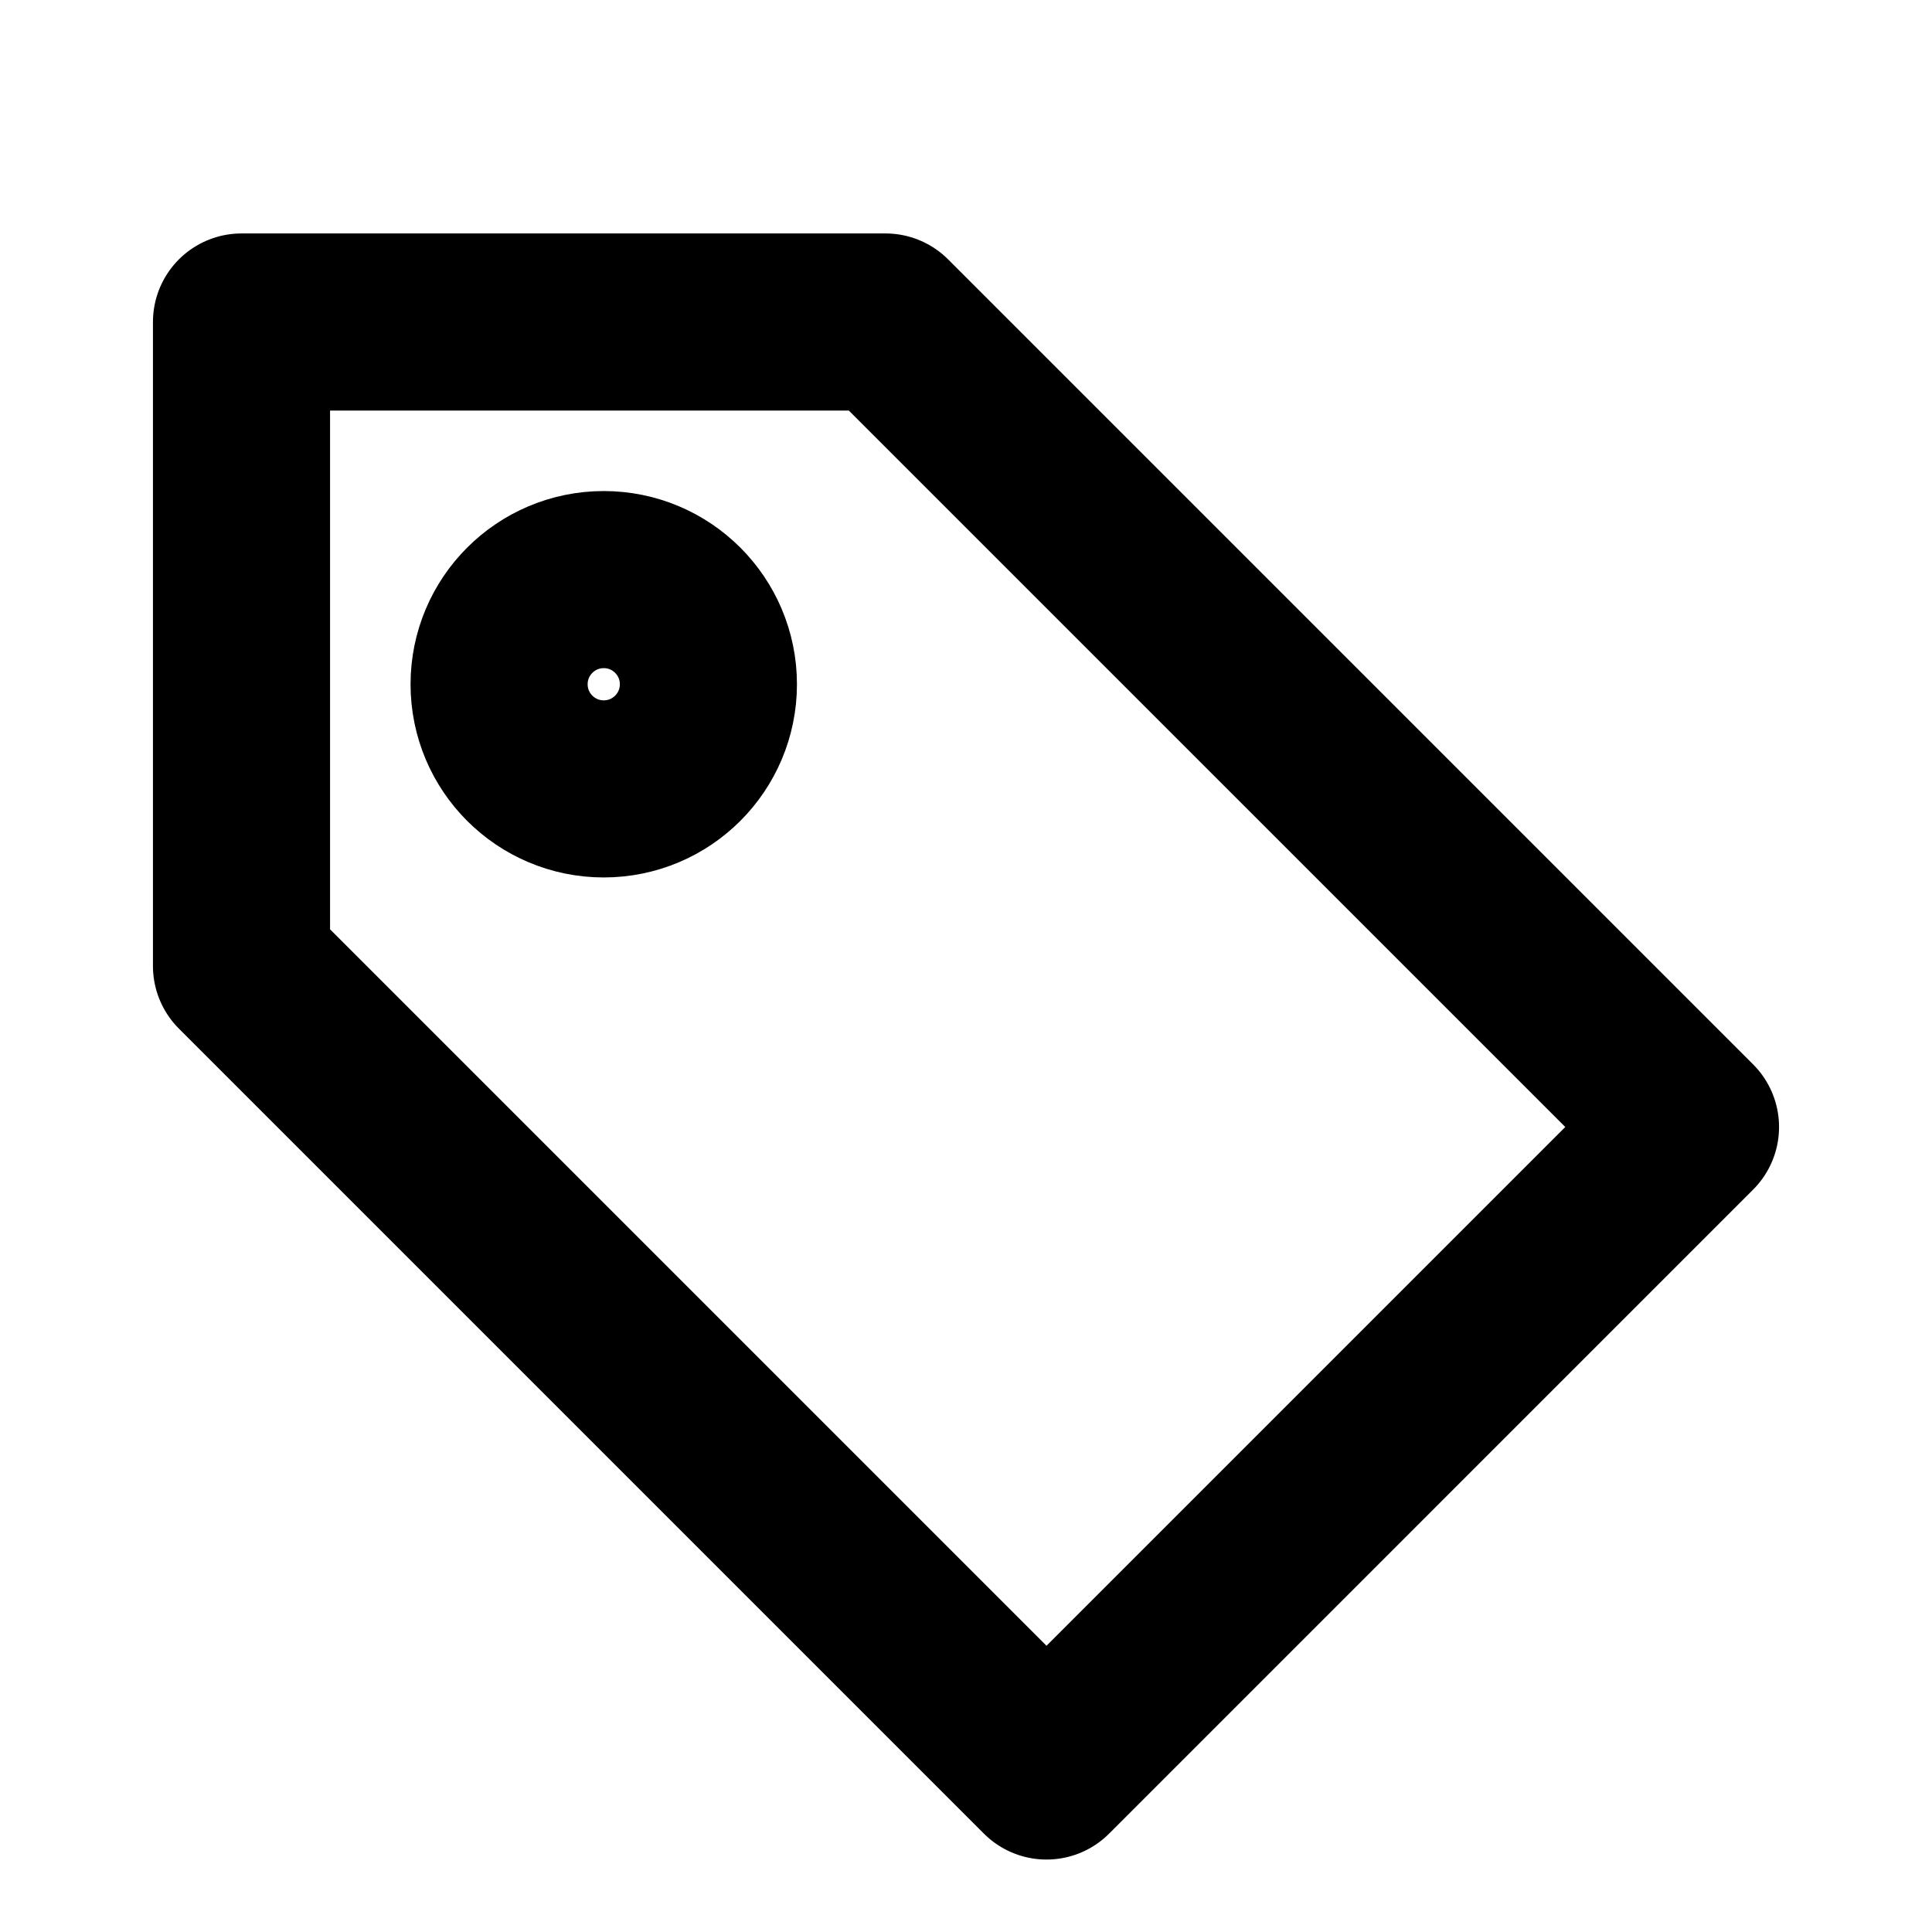
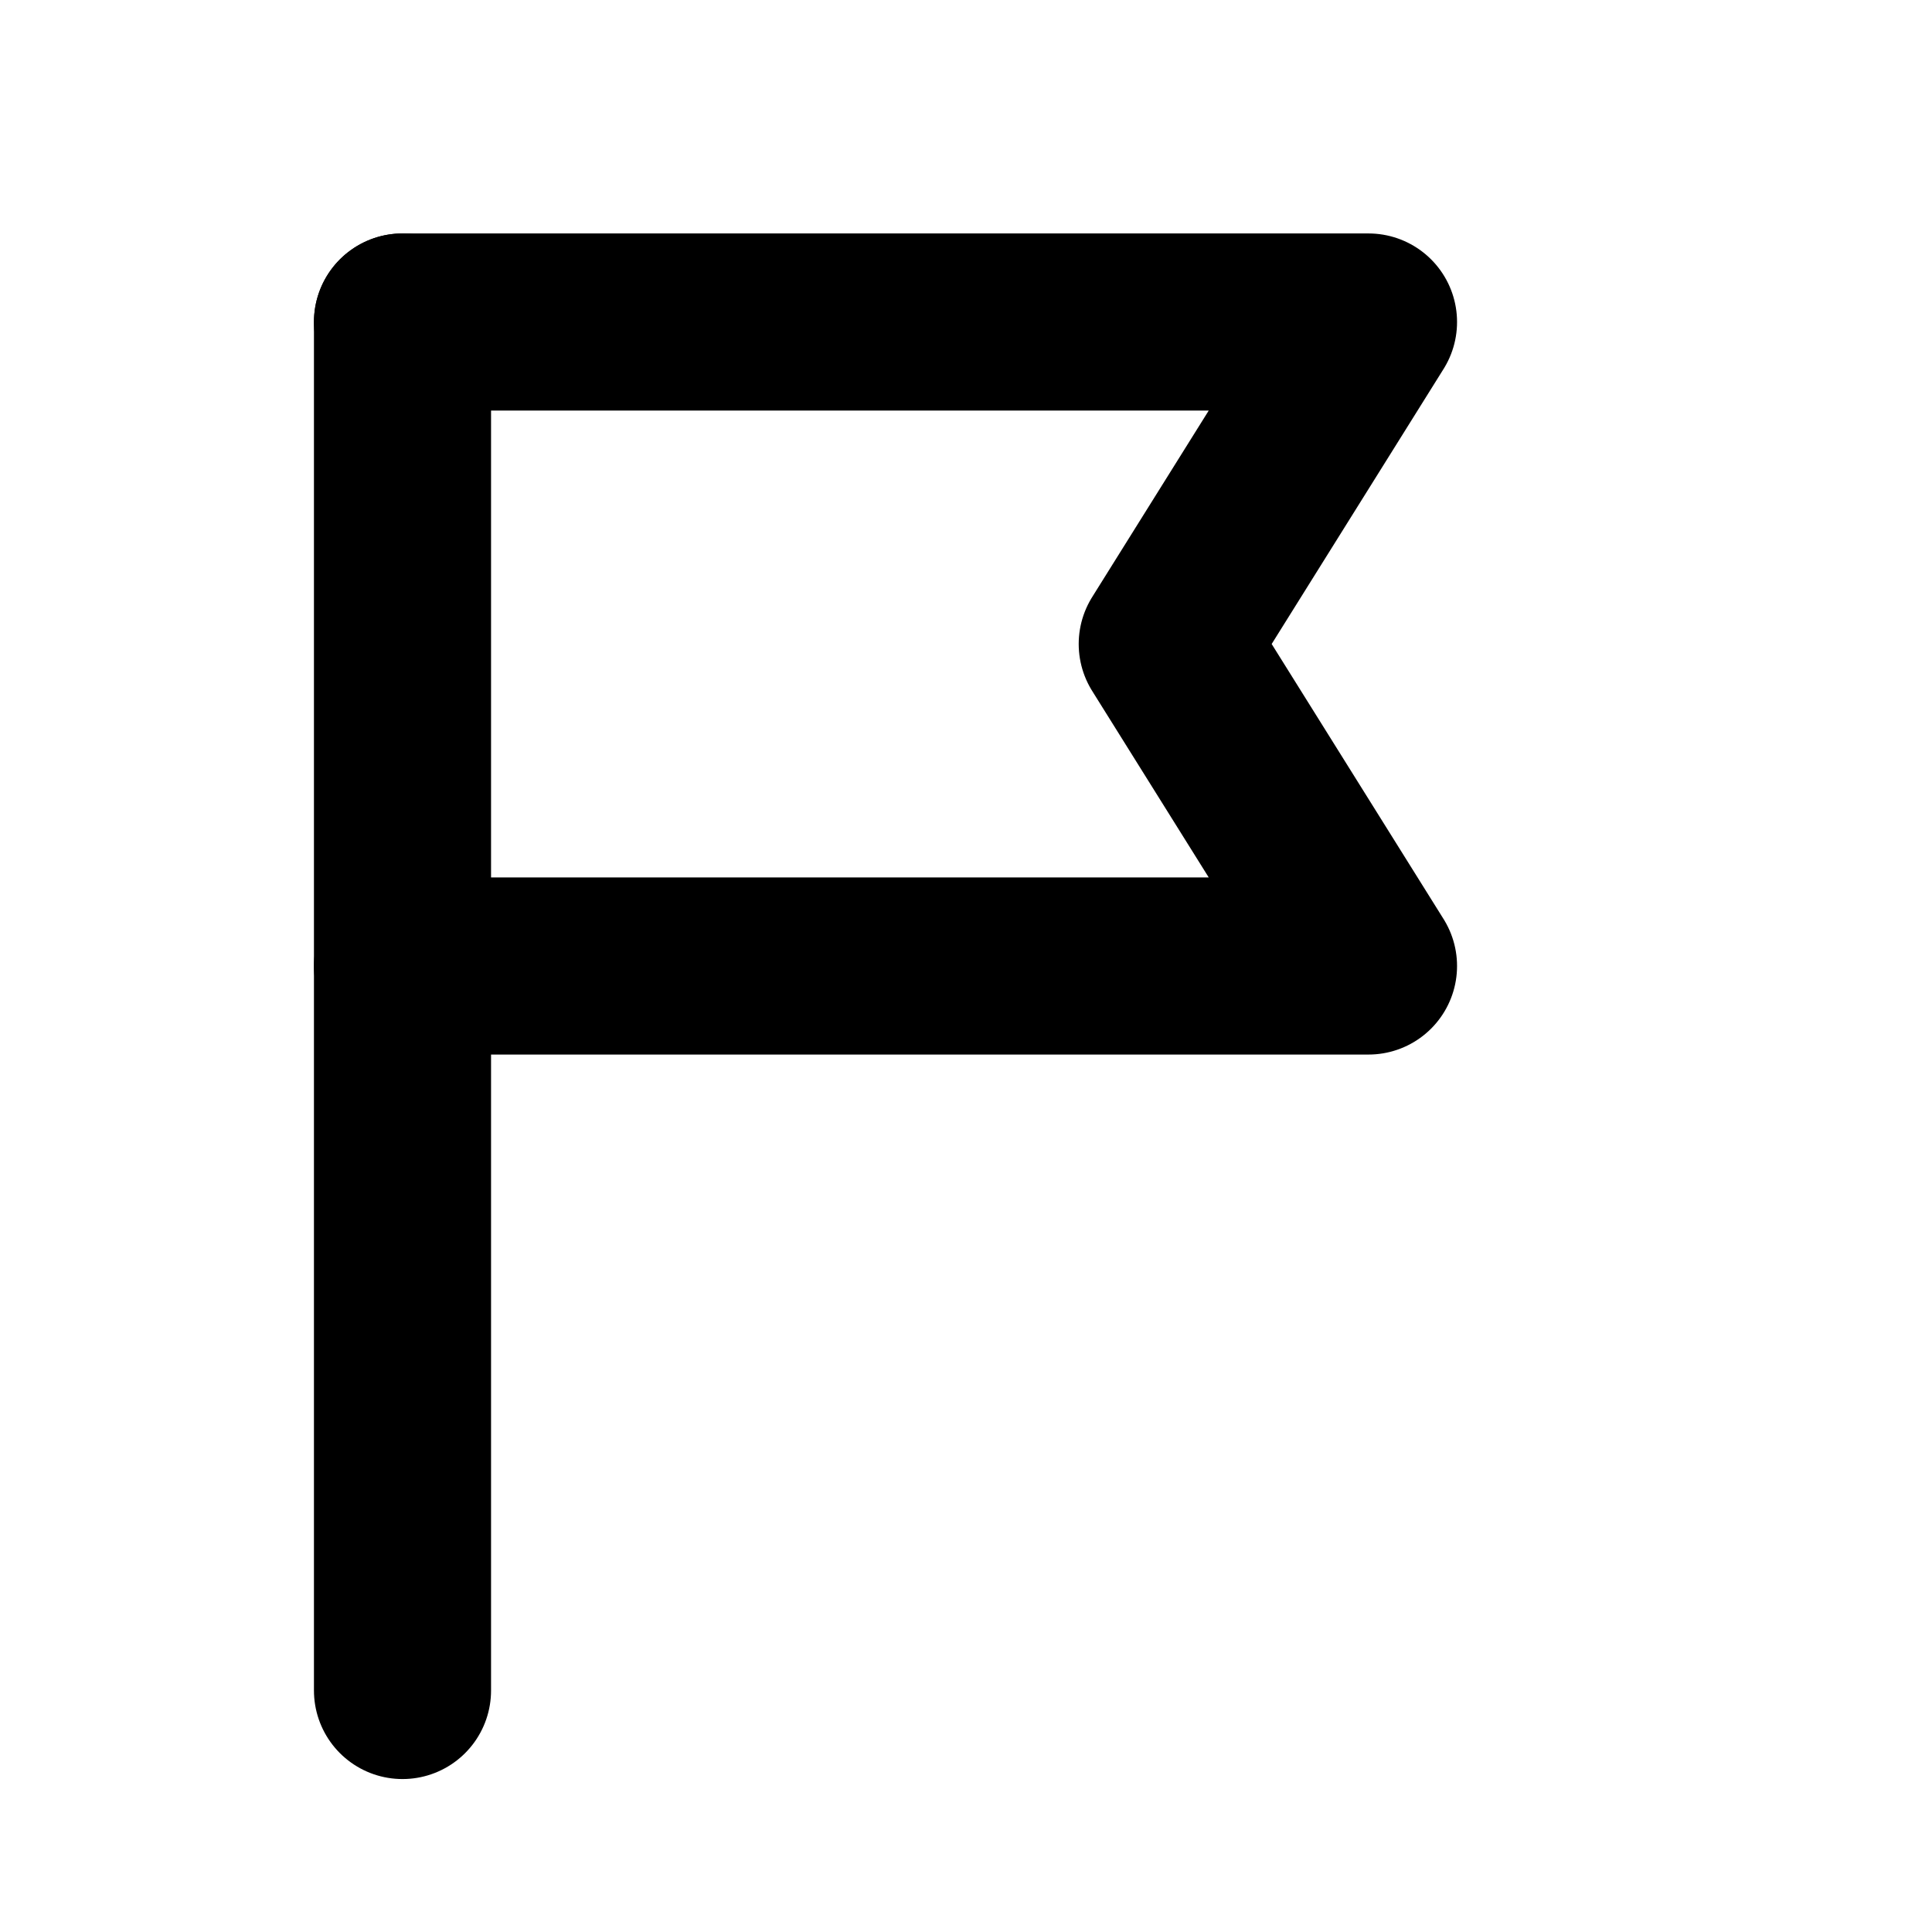
<svg xmlns="http://www.w3.org/2000/svg" viewBox="0 0 24 24" fill="none" stroke="#000" stroke-width="2.2" stroke-linecap="round" stroke-linejoin="round">
-   <path d="M3 12V4h8l10 10-8 8z" />
-   <circle cx="7.5" cy="8.5" r="1.3" />
+   <path d="M5 21V4" />
+   <path d="M5 4h12l-2.5 4L17 12H5" />
</svg>
